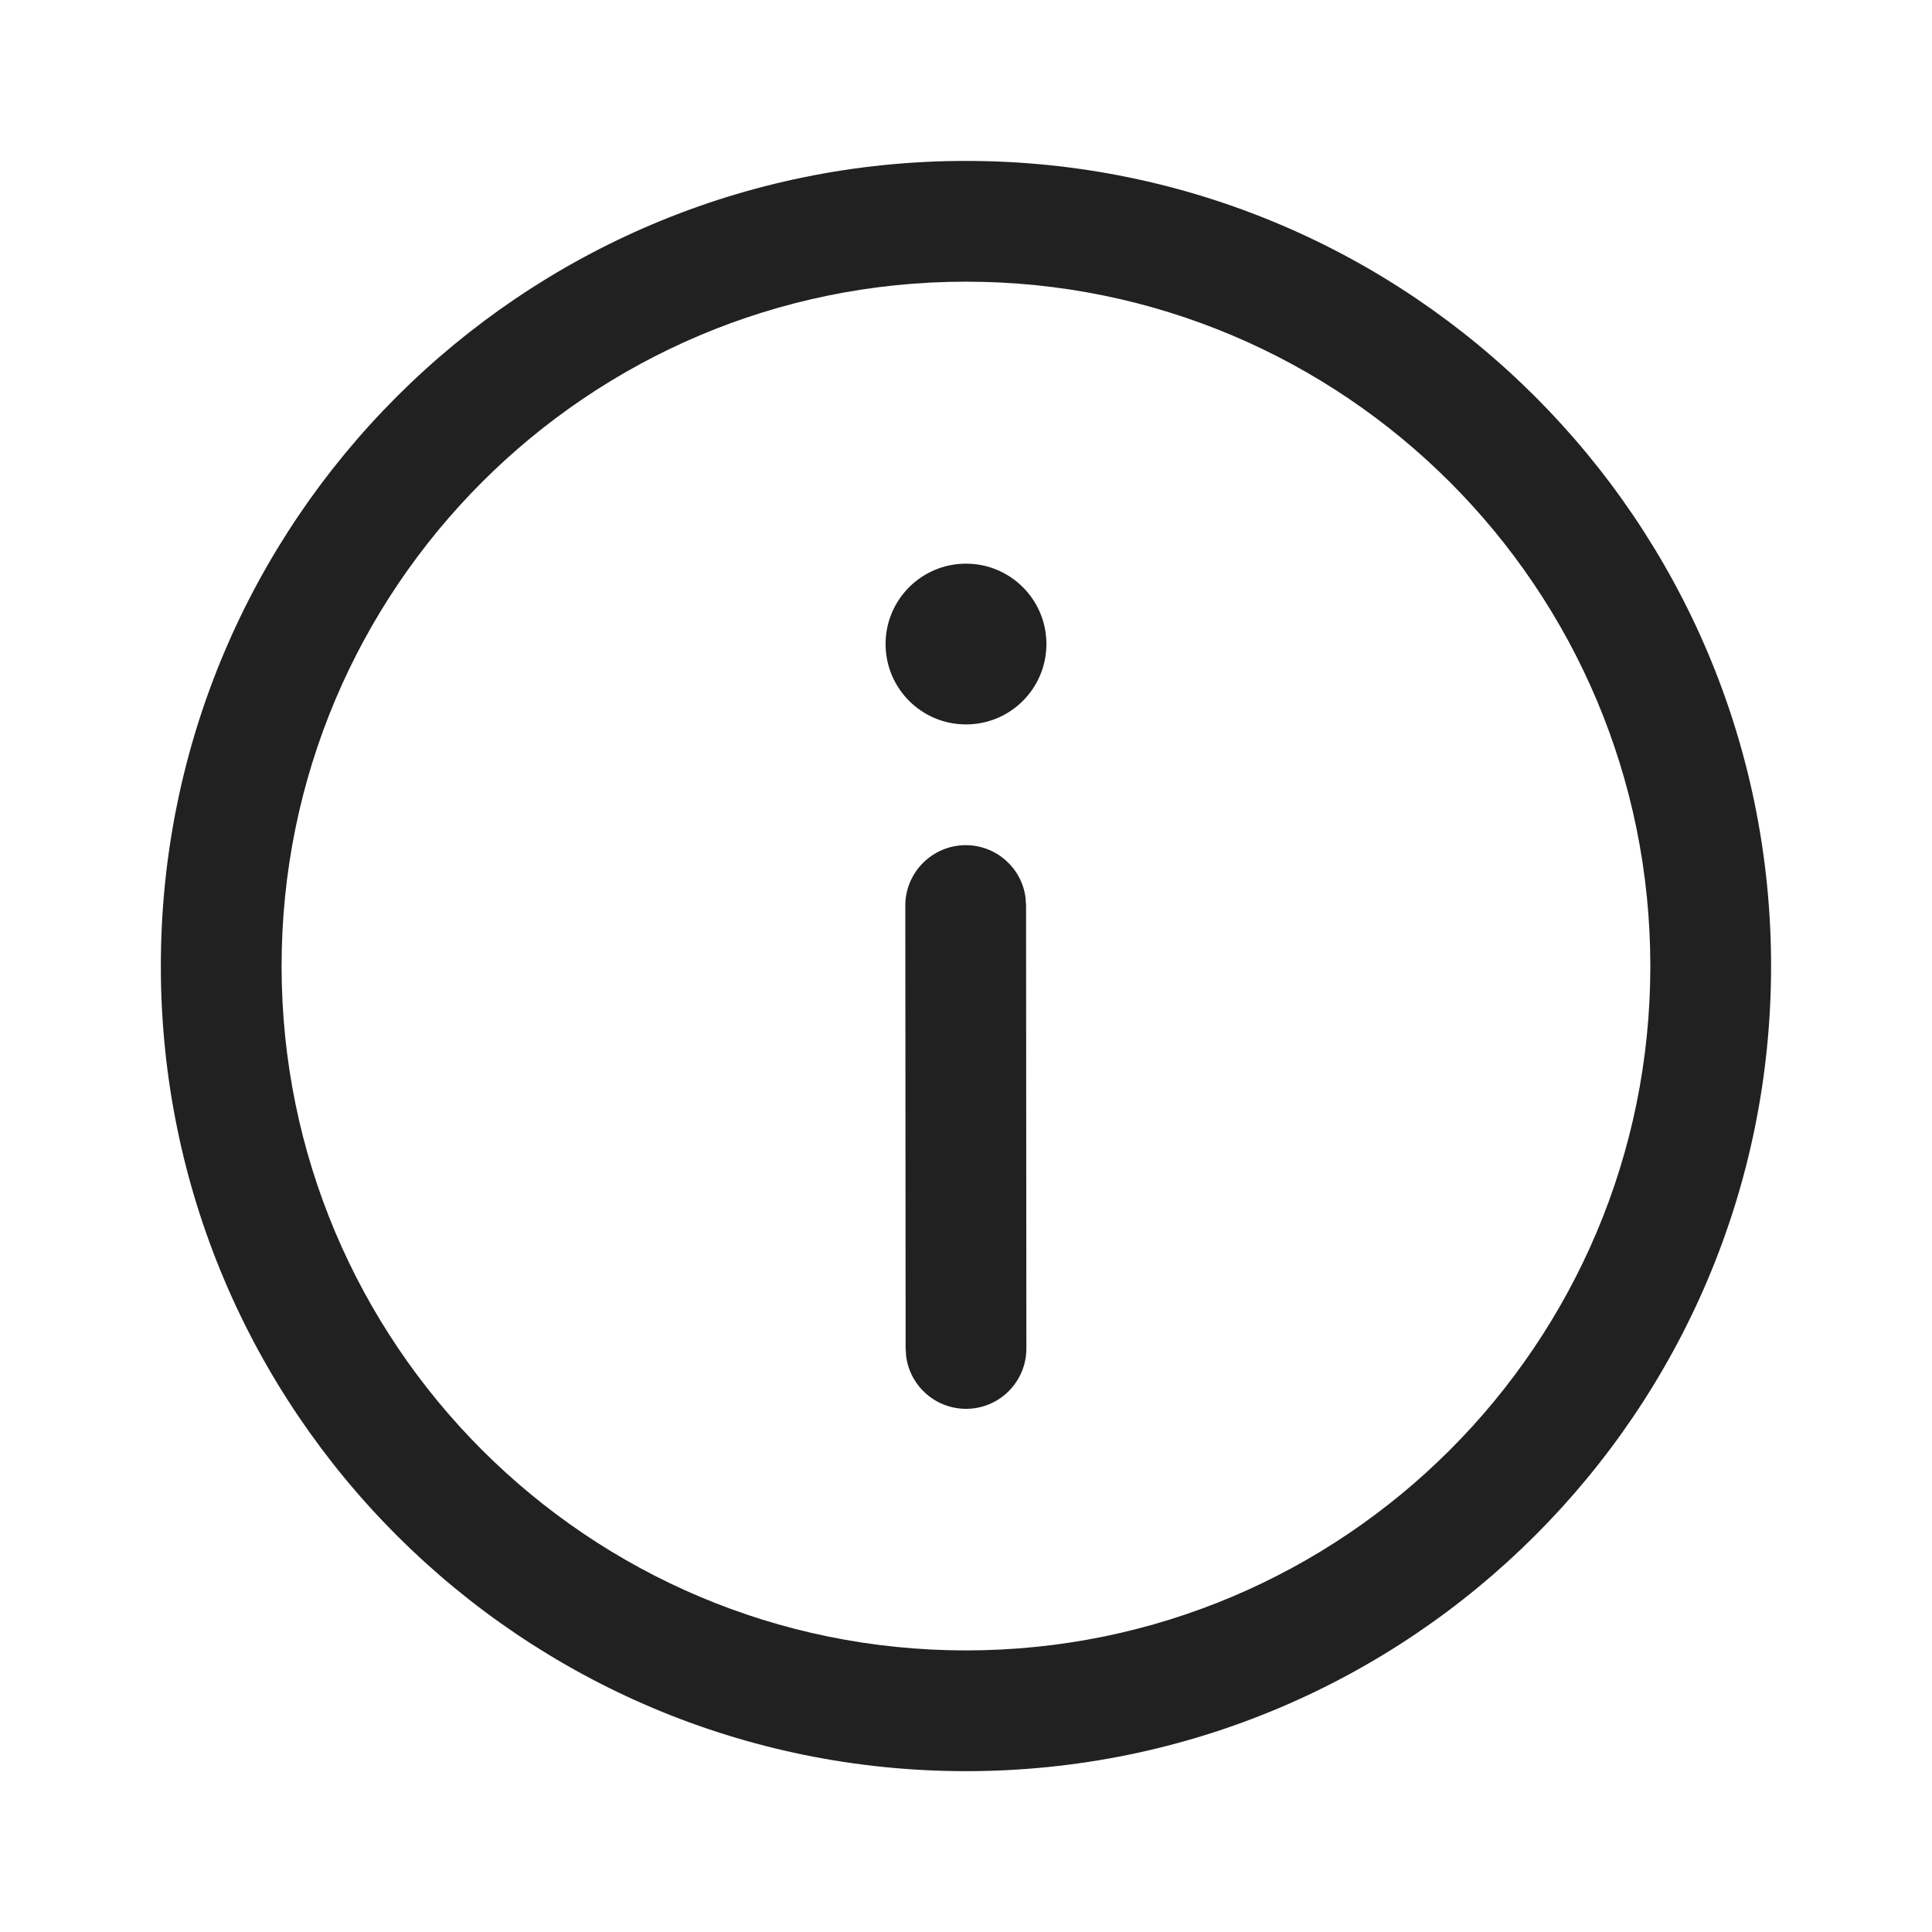
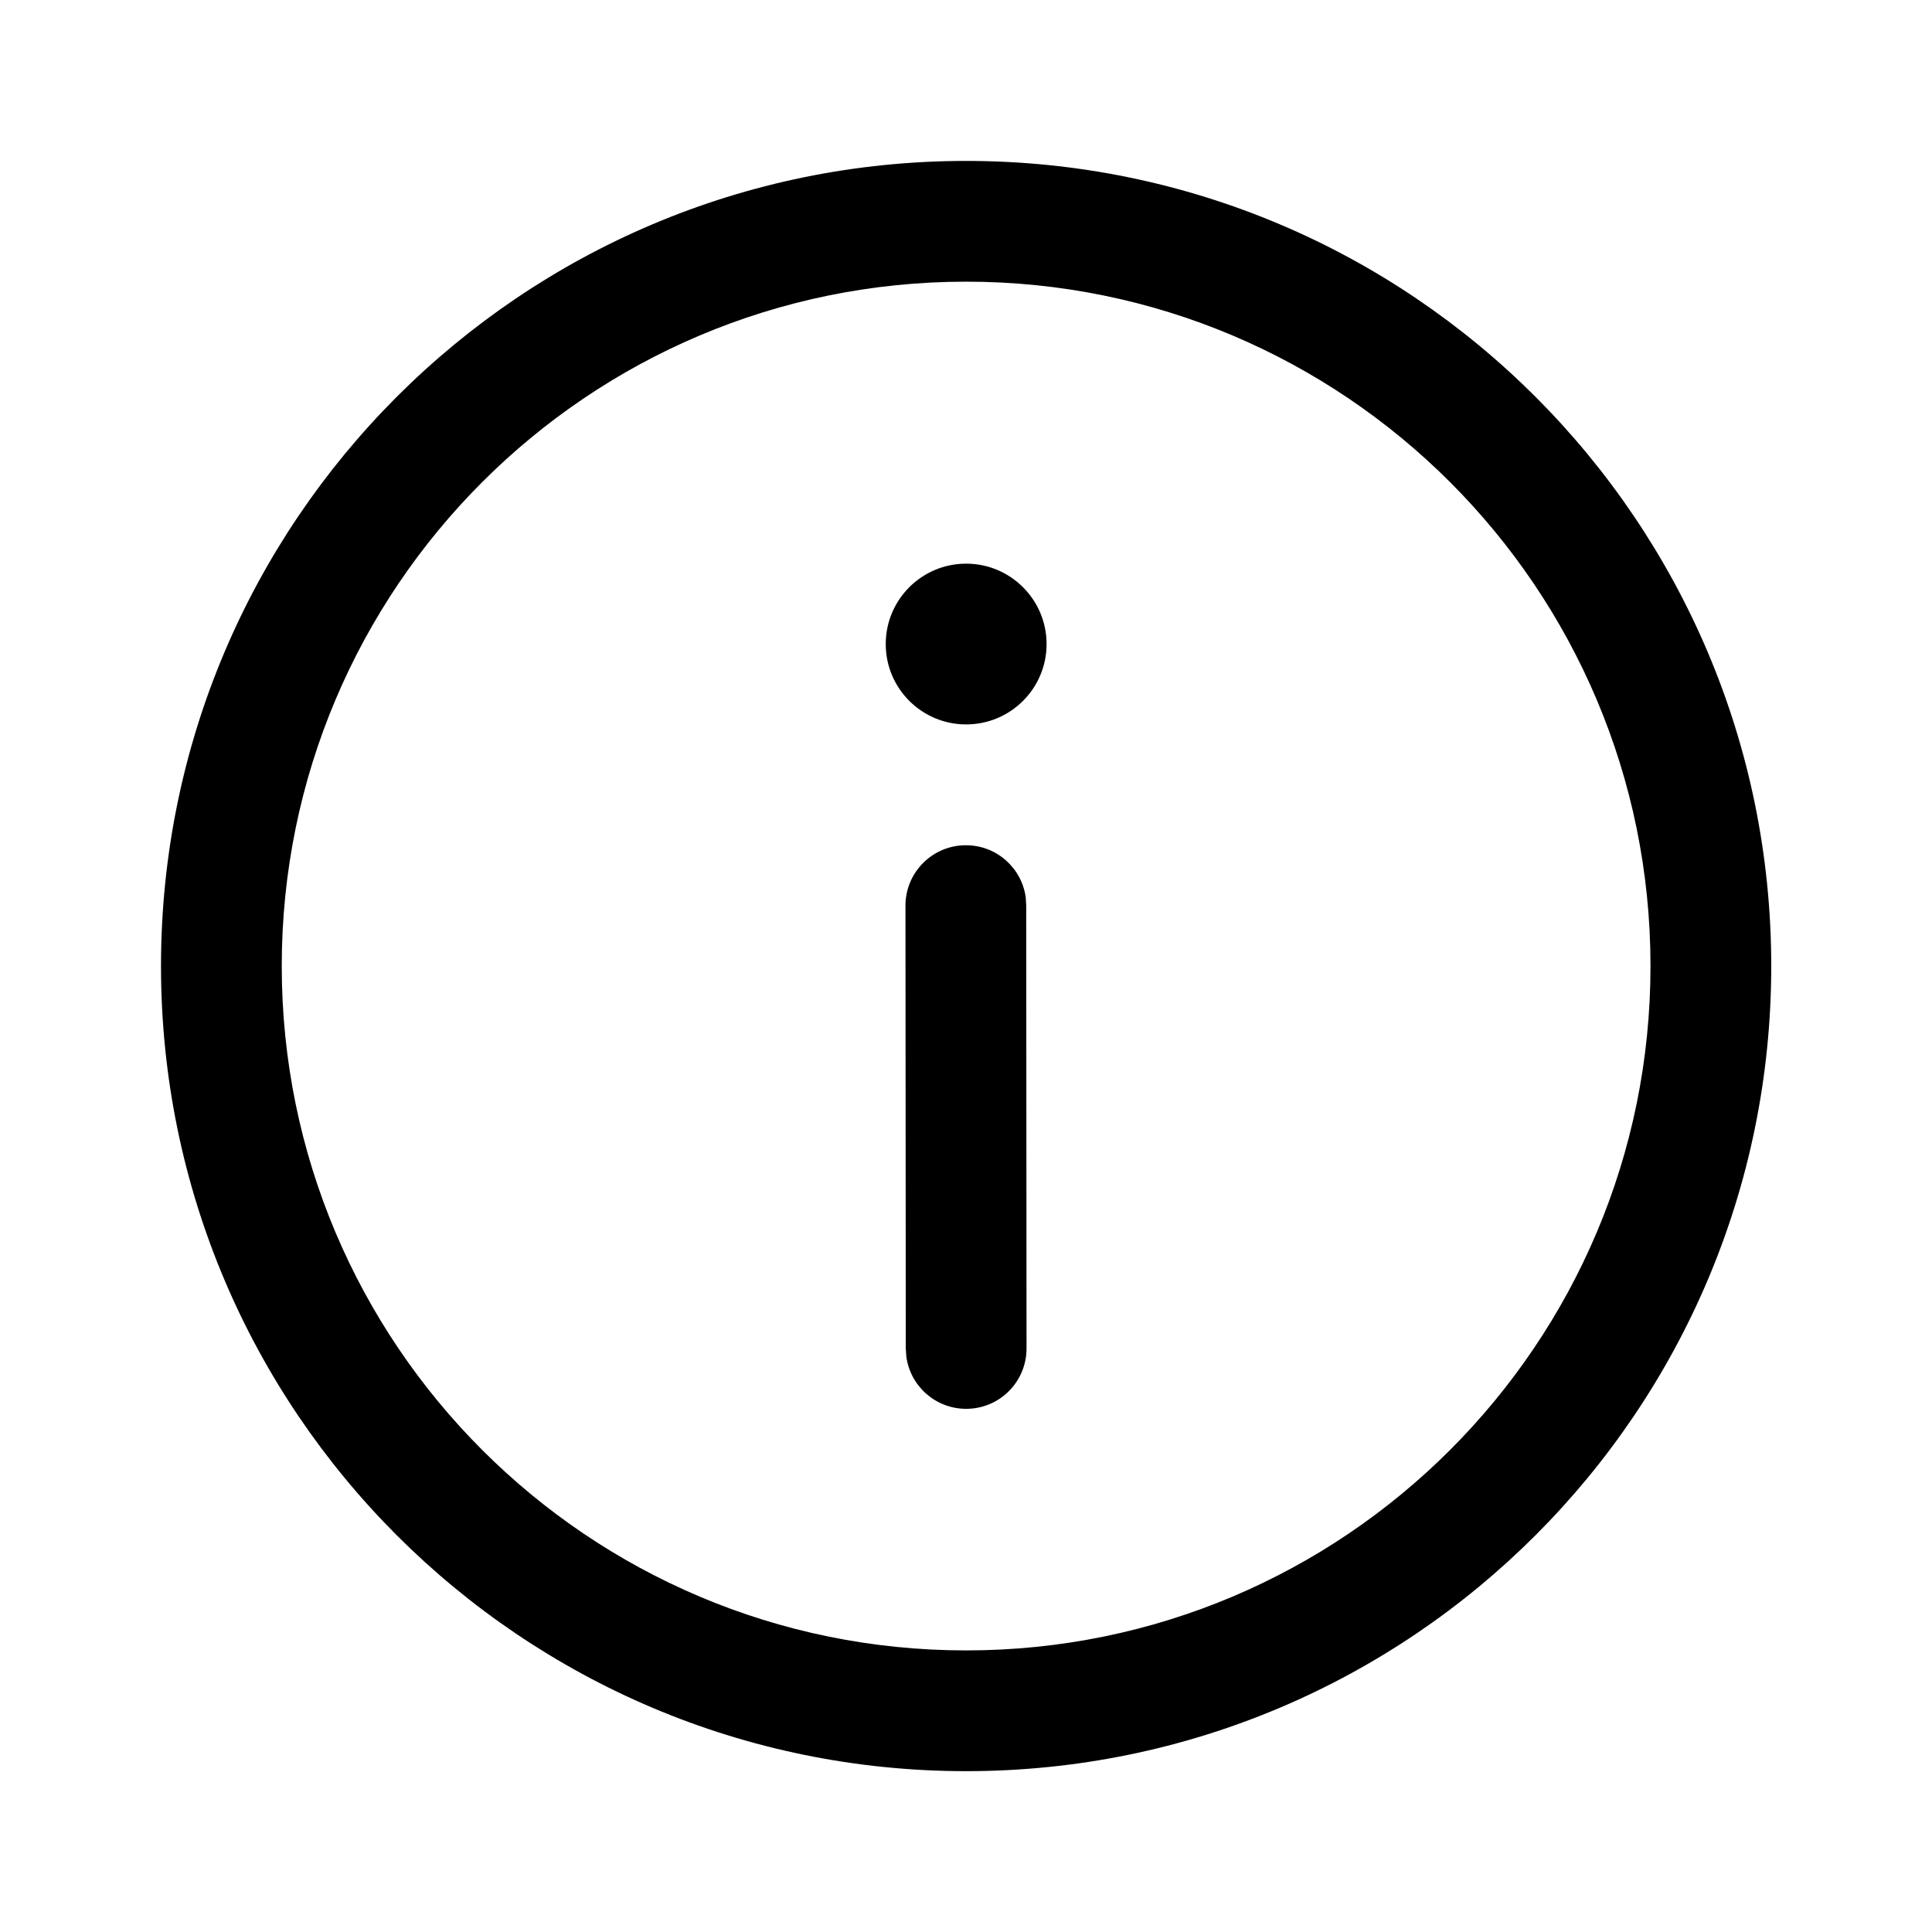
<svg xmlns="http://www.w3.org/2000/svg" width="24" height="24" viewBox="0 0 24 24" fill="none">
-   <path d="M12 1.999C17.523 1.999 22.001 6.477 22.001 12.001C22.001 17.524 17.523 22.002 12 22.002C6.476 22.002 1.998 17.524 1.998 12.001C1.998 6.477 6.476 1.999 12 1.999ZM12 3.499C7.304 3.499 3.498 7.305 3.498 12.001C3.498 16.696 7.304 20.502 12 20.502C16.695 20.502 20.501 16.696 20.501 12.001C20.501 7.305 16.695 3.499 12 3.499ZM11.996 10.499C12.376 10.499 12.69 10.781 12.739 11.147L12.746 11.249L12.75 16.751C12.75 17.165 12.415 17.501 12.001 17.501C11.621 17.501 11.307 17.219 11.257 16.853L11.25 16.752L11.246 11.25C11.246 10.836 11.582 10.5 11.996 10.499ZM12 7.002C12.552 7.002 12.999 7.449 12.999 8C12.999 8.552 12.552 8.999 12 8.999C11.448 8.999 11.001 8.552 11.001 8C11.001 7.449 11.448 7.002 12 7.002Z" fill="#212121" />
+   <path d="M12.002 1.999C17.525 1.999 22.003 6.477 22.003 12.001C22.003 17.524 17.525 22.002 12.002 22.002C6.478 22.002 2 17.524 2 12.001C2 6.477 6.478 1.999 12.002 1.999ZM12.002 3.499C7.306 3.499 3.5 7.305 3.5 12.001C3.5 16.696 7.306 20.502 12.002 20.502C16.697 20.502 20.503 16.696 20.503 12.001C20.503 7.305 16.697 3.499 12.002 3.499ZM11.998 10.5C12.378 10.499 12.692 10.781 12.742 11.147L12.748 11.249L12.752 16.751C12.752 17.165 12.417 17.501 12.002 17.501C11.623 17.501 11.309 17.22 11.259 16.854L11.252 16.752L11.248 11.25C11.248 10.836 11.584 10.5 11.998 10.5ZM12.002 7.002C12.553 7.002 13.001 7.449 13.001 8.001C13.001 8.552 12.553 8.999 12.002 8.999C11.45 8.999 11.003 8.552 11.003 8.001C11.003 7.449 11.45 7.002 12.002 7.002Z" fill="currentColor" />
</svg>
